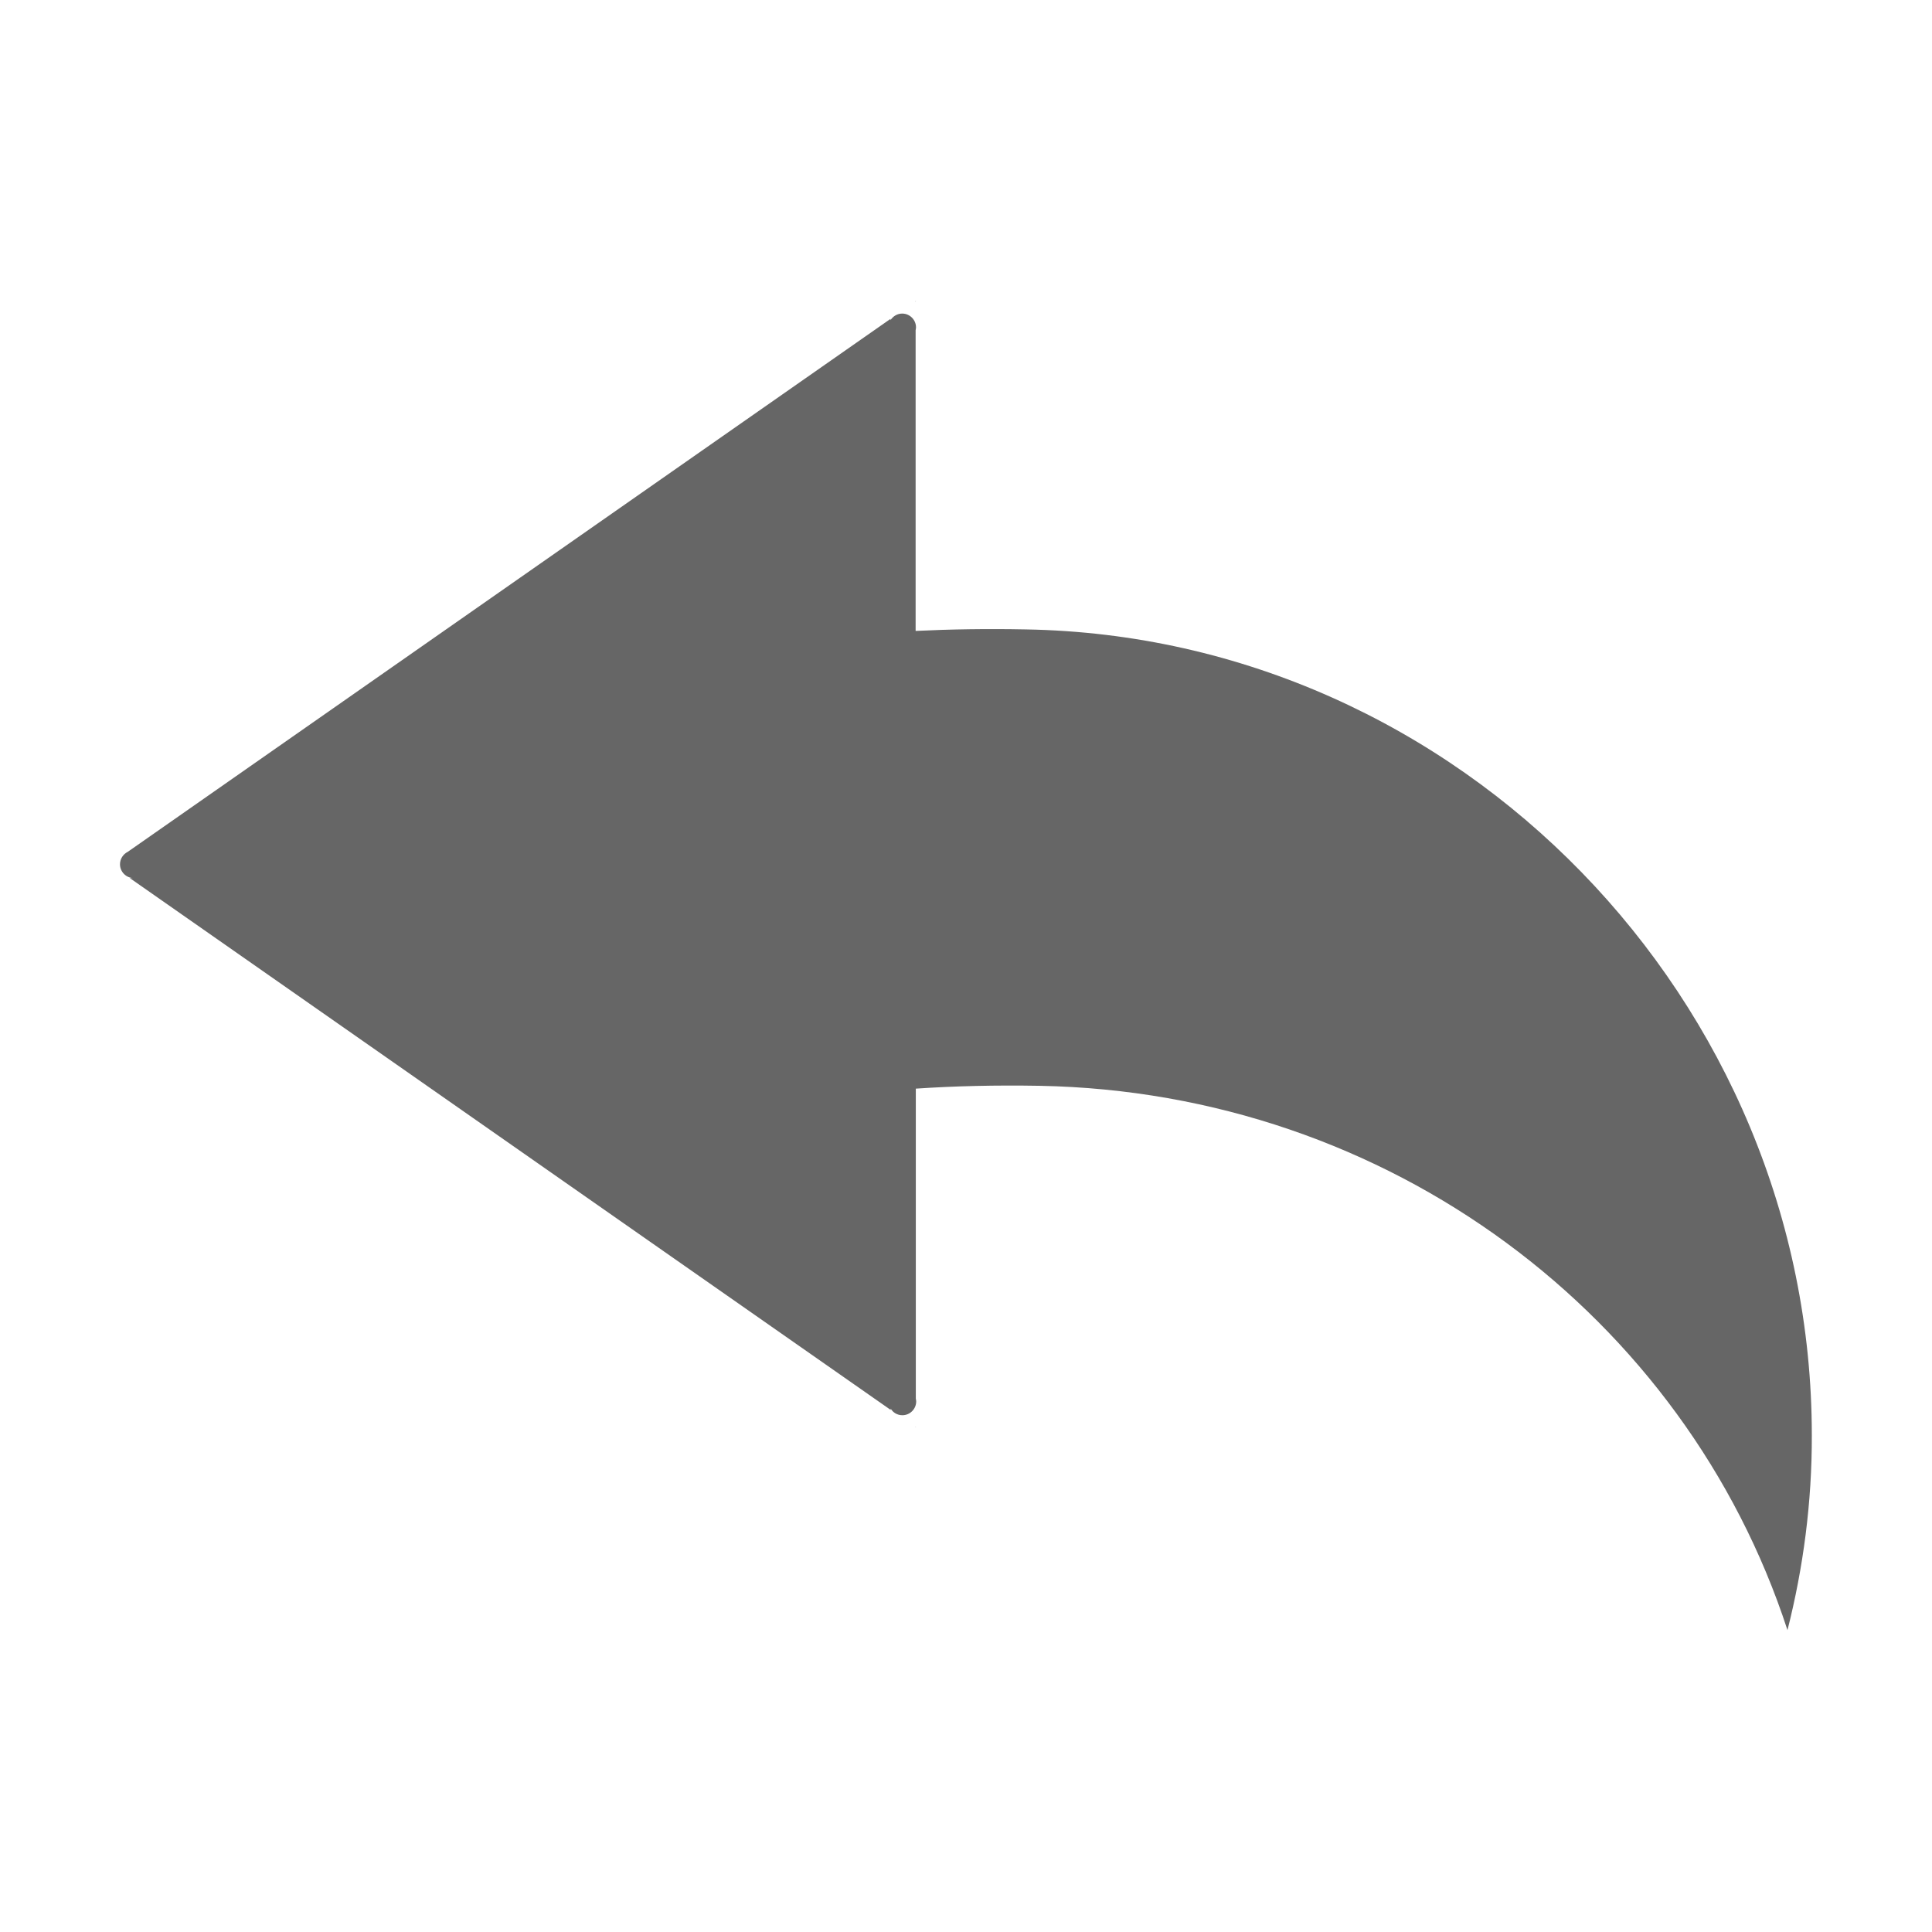
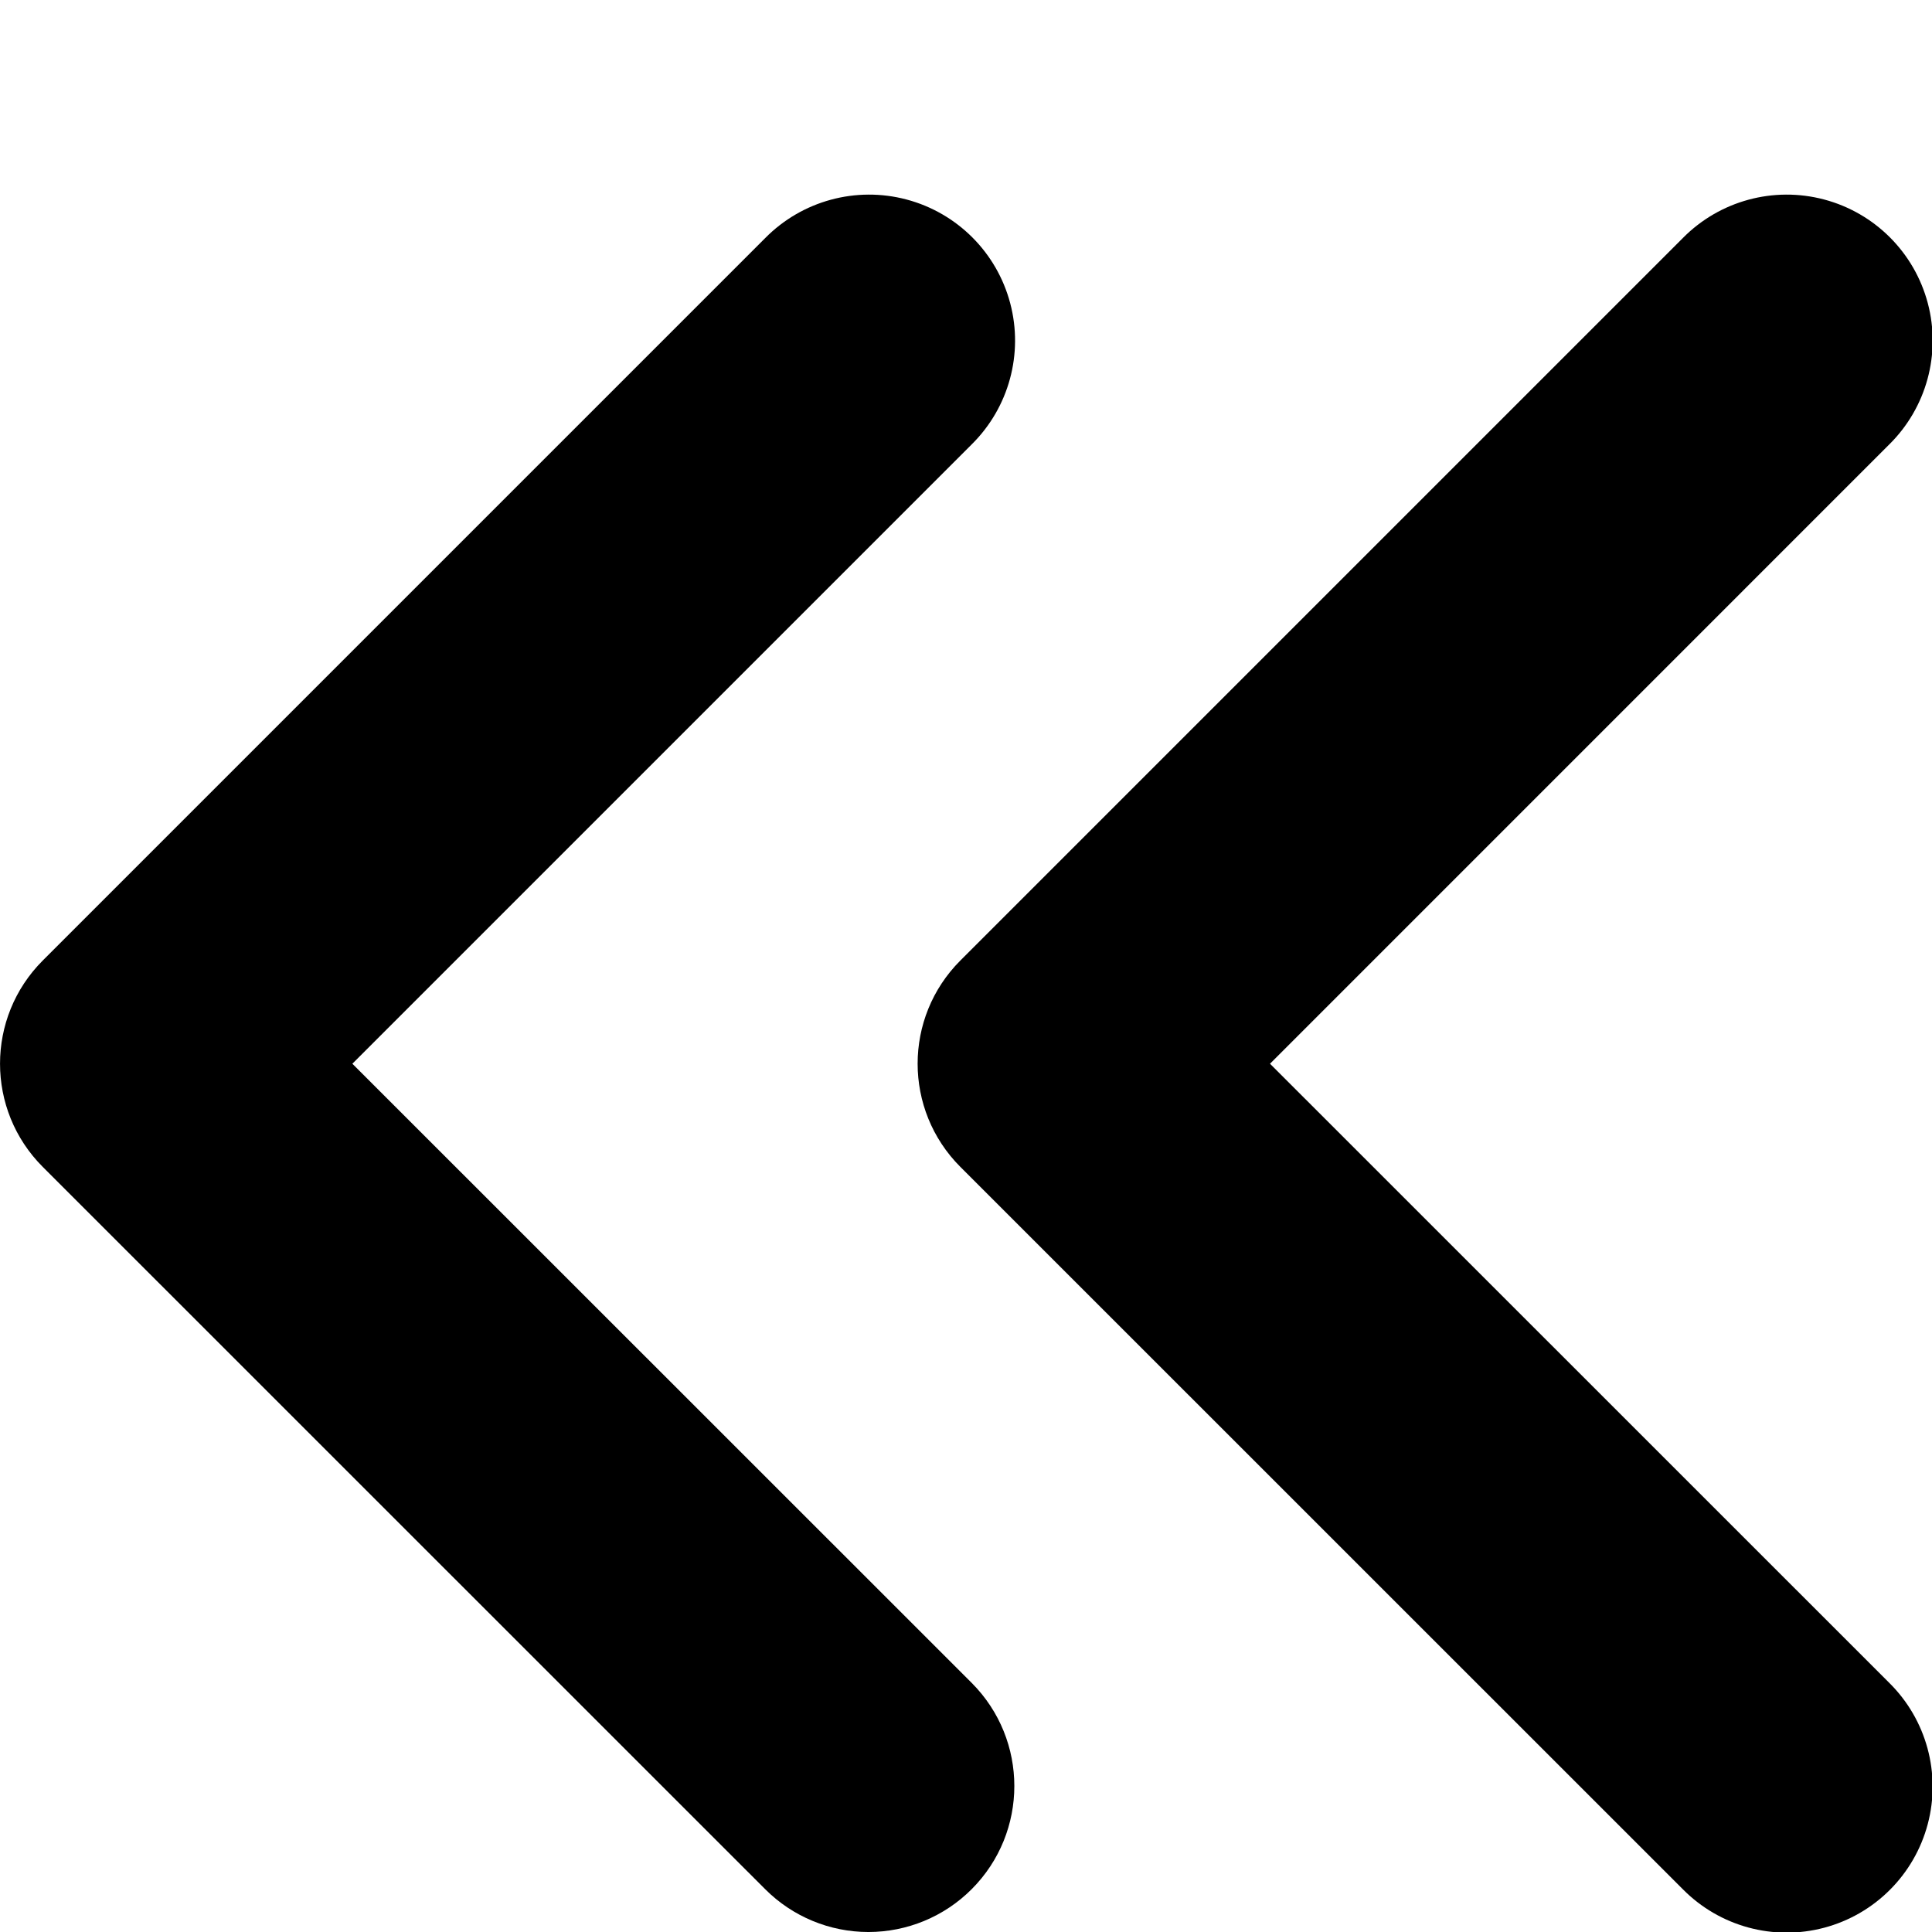
- <svg xmlns="http://www.w3.org/2000/svg" t="1660318321218" class="icon" viewBox="0 0 1024 1024" version="1.1" p-id="4942" width="200" height="200">
-   <path d="M947.4 864C893.2 697.7 736.2 578.9 551 575.5c-23.1-0.4-44.9 0.1-65.6 1.5v164.3c0.1 0.5 0.2 1 0.2 1.5 0 4-3.3 7.3-7.3 7.3-2.7 0-5-1.4-6.2-3.5v0.7L68.8 465.4h2.1c-4 0-7.3-3.3-7.3-7.3 0-2.9 1.7-5.4 4.1-6.6L472 169v0.7c1.3-2.1 3.6-3.5 6.2-3.5 4 0 7.3 3.3 7.3 7.3 0 0.5-0.1 1-0.2 1.5v159.4c18.5-0.9 37.9-1.2 58.3-0.8 230.1 3.9 416.7 196.9 416.7 427.1 0.1 35.5-4.5 70.2-12.9 103.3z m-462-704.4v0.2h-0.4l0.4-0.2z m0 596.9l-0.3-0.2h0.3v0.2z" fill="#666666" p-id="4943" />
+ <svg xmlns="http://www.w3.org/2000/svg" t="1660463478139" class="icon" viewBox="0 0 1024 1024" version="1.1" p-id="4666" width="200" height="200">
+   <path d="M186.759 563.798l328.244-328.244a77.359 77.359 0 1 0-109.4-109.4L22.67 509.087a77.359 77.359 0 0 0 0 109.4l382.911 382.843a77.314 77.314 0 0 0 109.4 0 77.404 77.404 0 0 0 0-109.4L186.759 563.798z" fill="#000000" p-id="4667" />
+   <path d="M673.13 563.798l328.222-328.244a77.359 77.359 0 1 0-109.4-109.4L509.019 509.087a77.359 77.359 0 0 0 0 109.4l382.911 382.843a77.359 77.359 0 1 0 109.4-109.4L673.13 563.798z" fill="#000000" p-id="4668" />
</svg>
